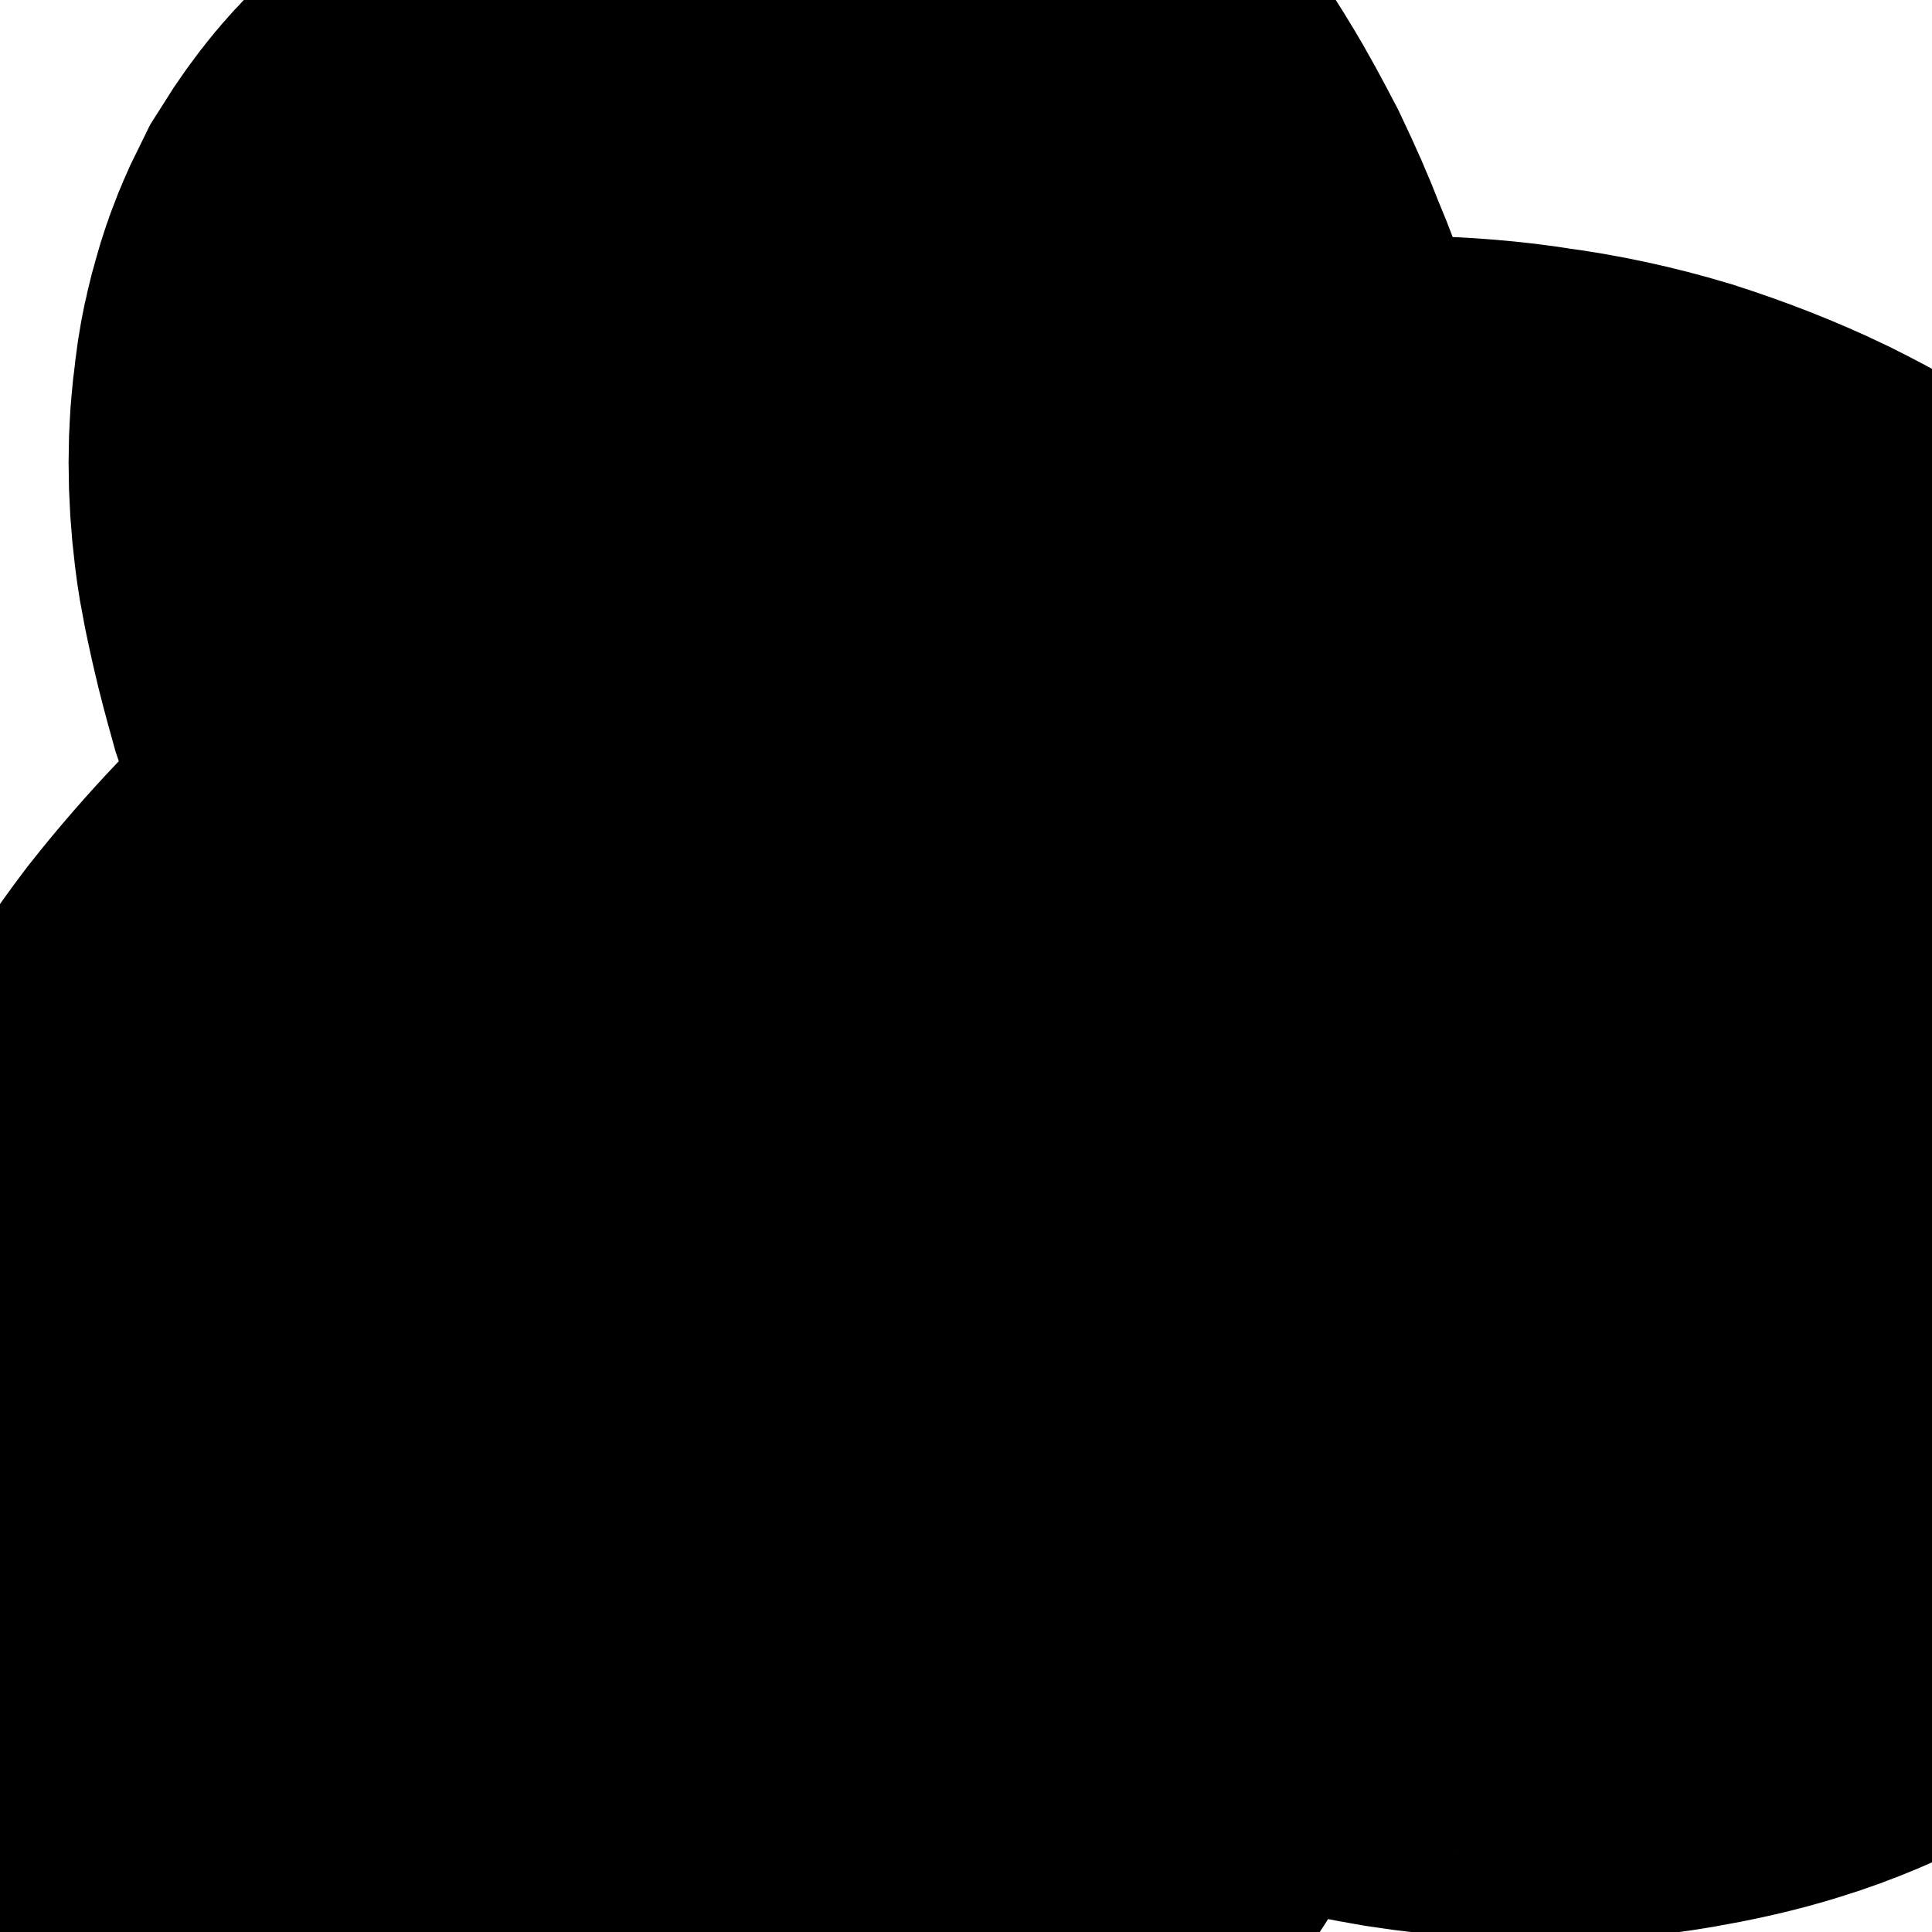
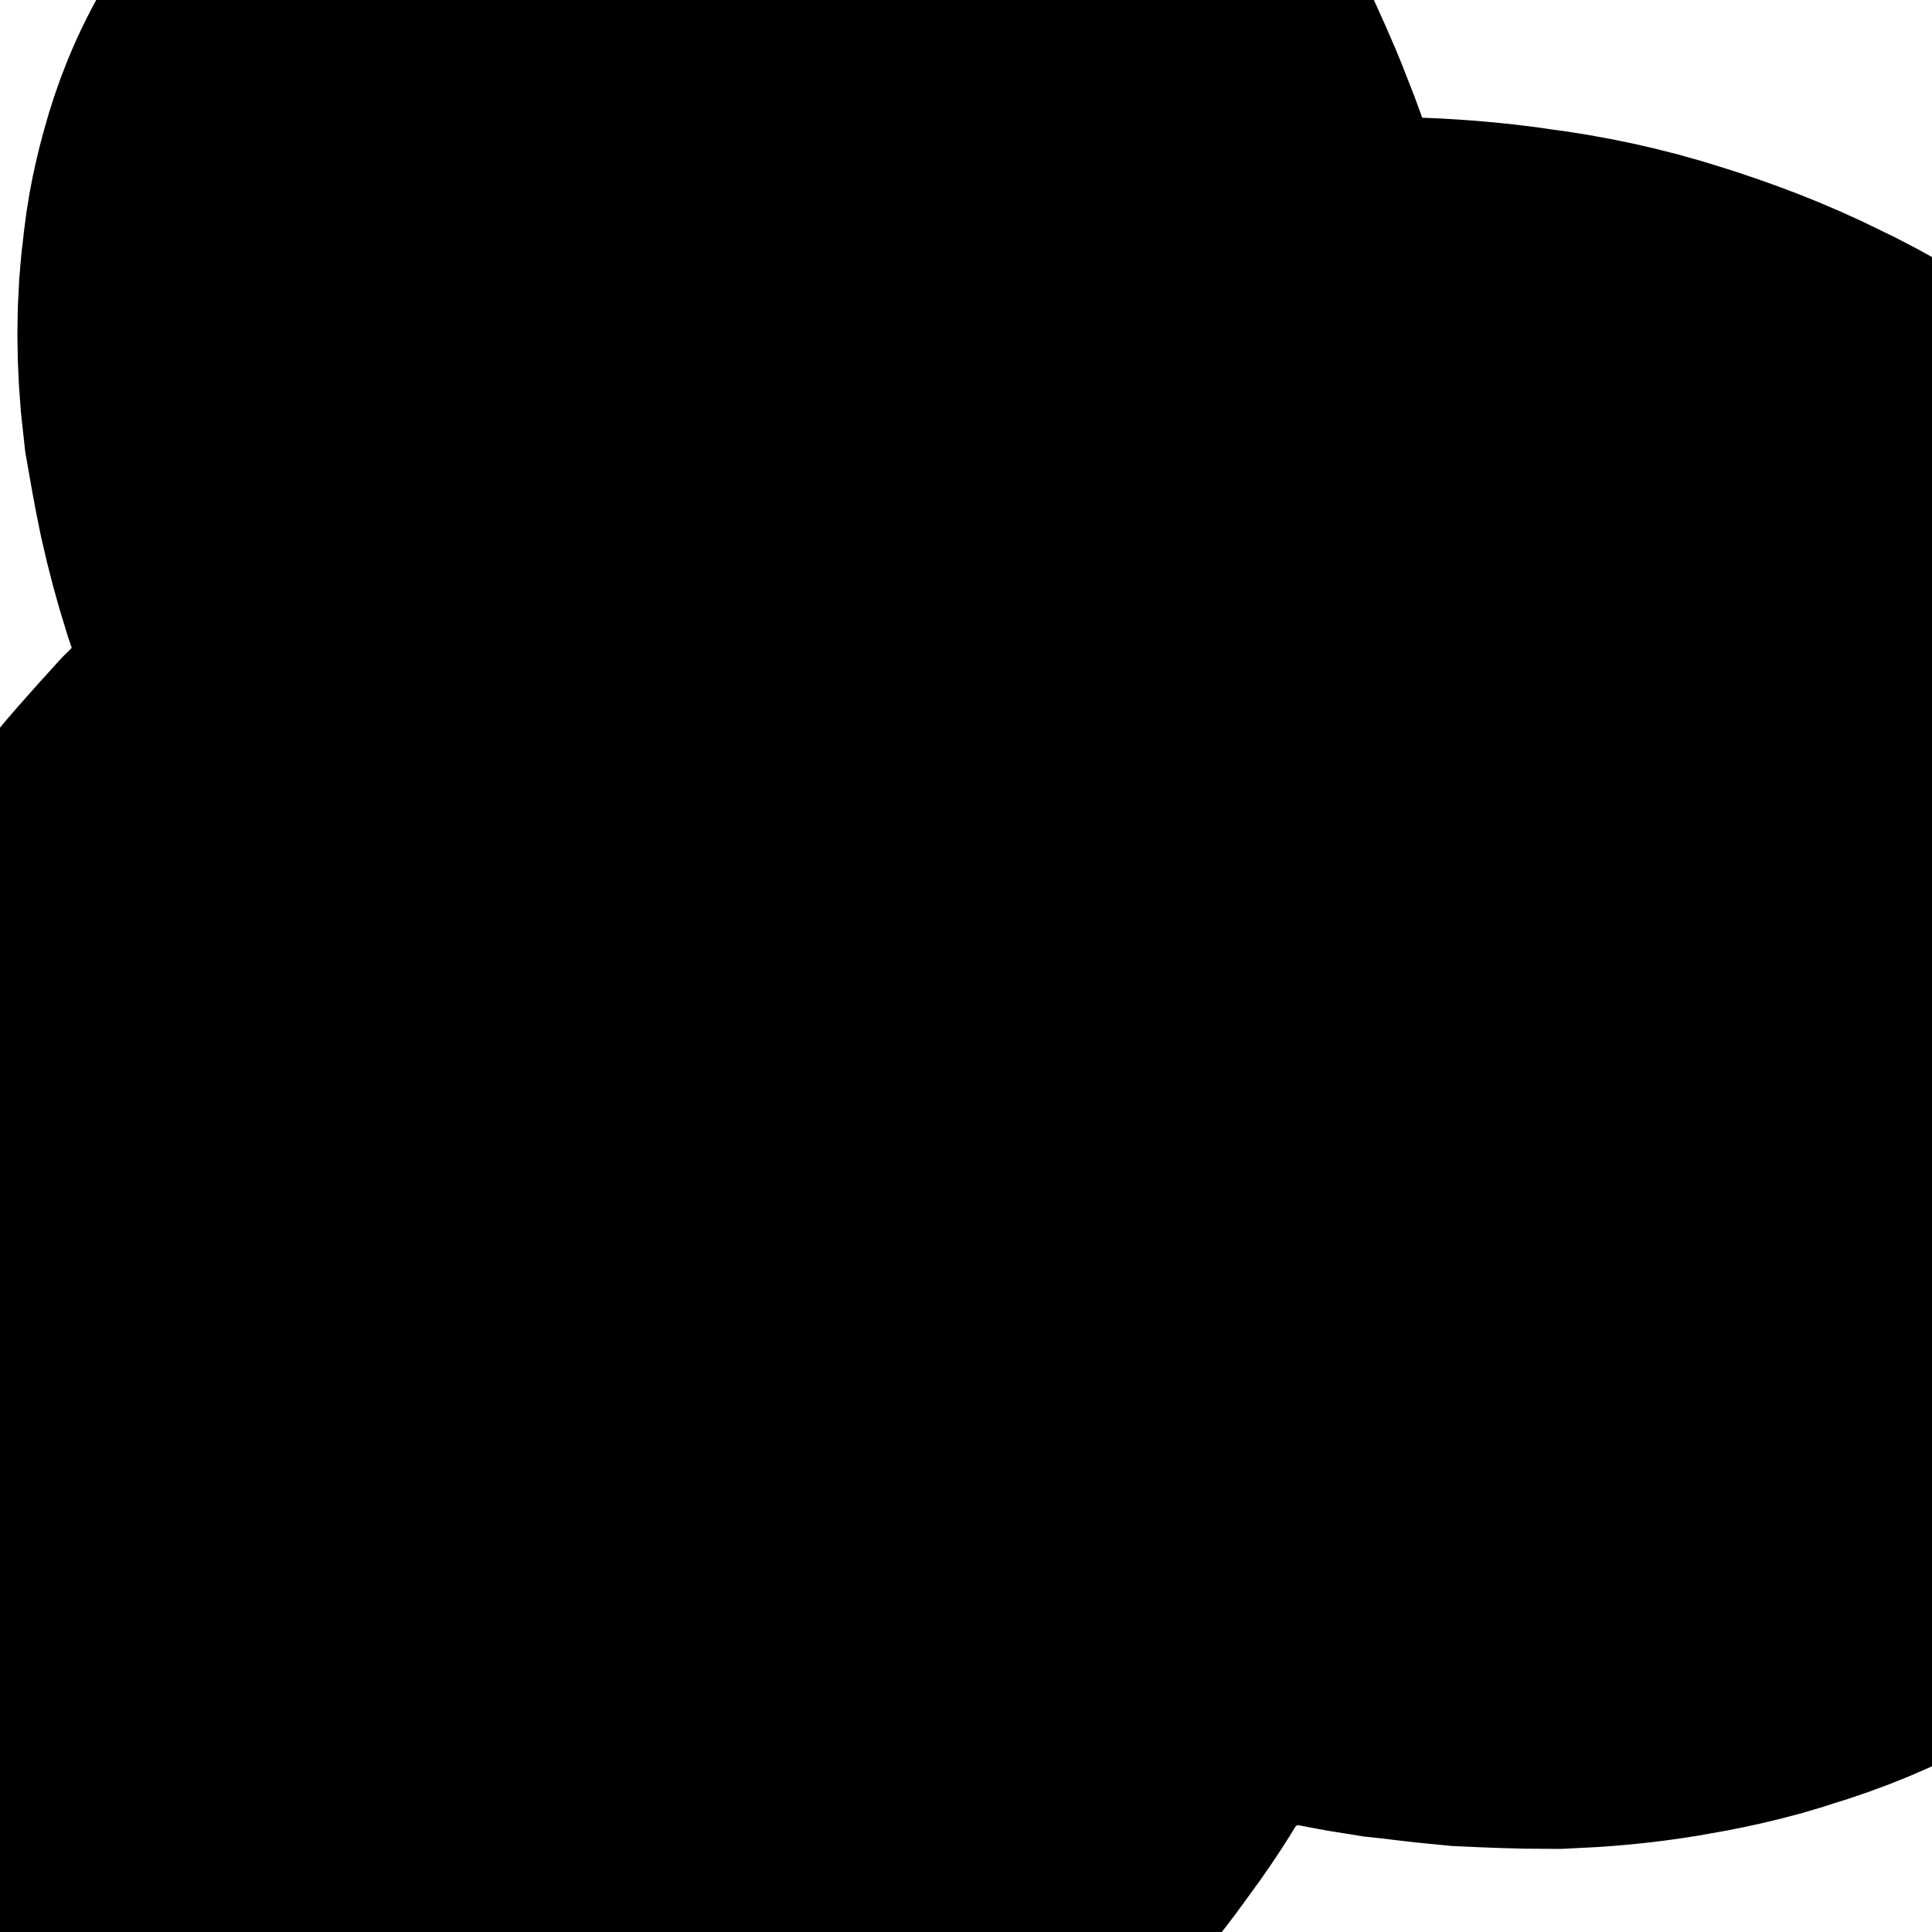
<svg xmlns="http://www.w3.org/2000/svg" viewBox="-1 -1 2 2" data-name="Drift" data-beats="32" data-ppqn="128">
-   <path d="M 0.996 0.229 C 0.992 0.254 0.984 0.278 0.975 0.301 C 0.965 0.324 0.952 0.345 0.937 0.365 C 0.922 0.384 0.904 0.402 0.885 0.418 C 0.867 0.433 0.846 0.447 0.824 0.458 C 0.803 0.469 0.78 0.479 0.757 0.486 C 0.735 0.493 0.711 0.498 0.688 0.502 C 0.665 0.506 0.641 0.508 0.619 0.508 C 0.597 0.509 0.575 0.508 0.554 0.507 C 0.533 0.505 0.512 0.503 0.493 0.5 C 0.475 0.497 0.457 0.493 0.44 0.49 C 0.423 0.486 0.408 0.482 0.394 0.479 C 0.38 0.475 0.367 0.472 0.355 0.469 C 0.344 0.467 0.333 0.464 0.324 0.463 C 0.315 0.461 0.306 0.46 0.299 0.459 C 0.291 0.459 0.285 0.459 0.279 0.46 C 0.274 0.46 0.269 0.462 0.264 0.464 C 0.26 0.466 0.256 0.468 0.252 0.471 C 0.249 0.473 0.246 0.477 0.243 0.48 C 0.24 0.483 0.237 0.486 0.235 0.489 C 0.232 0.493 0.23 0.496 0.228 0.499 C 0.225 0.501 0.223 0.504 0.22 0.506 C 0.217 0.508 0.215 0.51 0.212 0.51 C 0.209 0.511 0.206 0.512 0.203 0.511 C 0.2 0.511 0.197 0.51 0.193 0.508 C 0.19 0.507 0.186 0.504 0.182 0.501 C 0.178 0.498 0.174 0.495 0.17 0.491 C 0.166 0.487 0.162 0.482 0.157 0.478 C 0.153 0.473 0.149 0.468 0.144 0.463 C 0.14 0.458 0.136 0.453 0.132 0.449 C 0.127 0.444 0.123 0.44 0.119 0.436 C 0.115 0.432 0.112 0.429 0.108 0.427 C 0.104 0.425 0.101 0.423 0.097 0.423 C 0.094 0.423 0.09 0.424 0.087 0.427 C 0.084 0.429 0.081 0.433 0.078 0.438 C 0.074 0.444 0.071 0.451 0.068 0.459 C 0.064 0.468 0.06 0.478 0.056 0.489 C 0.052 0.501 0.048 0.514 0.042 0.529 C 0.037 0.544 0.031 0.56 0.024 0.577 C 0.017 0.594 0.009 0.613 0 0.632 C -0.009 0.651 -0.019 0.671 -0.03 0.691 C -0.042 0.711 -0.055 0.731 -0.069 0.751 C -0.084 0.771 -0.099 0.791 -0.117 0.81 C -0.134 0.828 -0.153 0.846 -0.173 0.862 C -0.193 0.878 -0.214 0.893 -0.236 0.906 C -0.259 0.918 -0.283 0.929 -0.307 0.936 C -0.331 0.944 -0.356 0.949 -0.38 0.951 C -0.405 0.952 -0.43 0.951 -0.455 0.947 C -0.479 0.942 -0.503 0.934 -0.526 0.924 C -0.549 0.913 -0.571 0.898 -0.59 0.881 C -0.61 0.864 -0.628 0.844 -0.644 0.821 C -0.659 0.799 -0.673 0.773 -0.684 0.746 C -0.694 0.719 -0.702 0.689 -0.707 0.659 C -0.712 0.628 -0.713 0.596 -0.712 0.564 C -0.711 0.532 -0.707 0.499 -0.7 0.467 C -0.693 0.435 -0.683 0.402 -0.671 0.372 C -0.659 0.341 -0.645 0.311 -0.629 0.283 C -0.613 0.255 -0.595 0.228 -0.576 0.203 C -0.557 0.179 -0.537 0.156 -0.517 0.135 C -0.498 0.115 -0.477 0.096 -0.457 0.08 C -0.438 0.063 -0.418 0.049 -0.4 0.036 C -0.383 0.024 -0.365 0.013 -0.35 0.003 C -0.335 -0.006 -0.322 -0.014 -0.31 -0.022 C -0.299 -0.03 -0.289 -0.036 -0.282 -0.042 C -0.275 -0.049 -0.27 -0.055 -0.266 -0.061 C -0.263 -0.068 -0.262 -0.074 -0.263 -0.081 C -0.264 -0.089 -0.266 -0.096 -0.27 -0.105 C -0.274 -0.114 -0.28 -0.124 -0.286 -0.135 C -0.292 -0.146 -0.3 -0.158 -0.308 -0.171 C -0.316 -0.184 -0.324 -0.198 -0.333 -0.213 C -0.341 -0.229 -0.35 -0.245 -0.358 -0.262 C -0.366 -0.278 -0.374 -0.296 -0.382 -0.314 C -0.389 -0.331 -0.396 -0.35 -0.402 -0.368 C -0.407 -0.386 -0.412 -0.404 -0.416 -0.422 C -0.42 -0.44 -0.424 -0.457 -0.426 -0.474 C -0.428 -0.49 -0.429 -0.506 -0.429 -0.521 C -0.429 -0.536 -0.428 -0.55 -0.426 -0.563 C -0.425 -0.576 -0.422 -0.588 -0.419 -0.598 C -0.416 -0.609 -0.412 -0.618 -0.408 -0.626 C -0.403 -0.634 -0.398 -0.641 -0.393 -0.647 C -0.388 -0.653 -0.383 -0.658 -0.377 -0.662 C -0.371 -0.666 -0.365 -0.668 -0.359 -0.671 C -0.354 -0.673 -0.348 -0.674 -0.342 -0.676 C -0.336 -0.677 -0.331 -0.677 -0.325 -0.678 C -0.32 -0.679 -0.315 -0.679 -0.31 -0.68 C -0.305 -0.68 -0.301 -0.681 -0.296 -0.682 C -0.292 -0.683 -0.288 -0.684 -0.285 -0.686 C -0.281 -0.687 -0.278 -0.69 -0.275 -0.692 C -0.272 -0.695 -0.269 -0.699 -0.267 -0.702 C -0.264 -0.706 -0.262 -0.711 -0.26 -0.716 C -0.258 -0.721 -0.256 -0.727 -0.254 -0.733 C -0.252 -0.739 -0.25 -0.746 -0.248 -0.752 C -0.246 -0.759 -0.244 -0.766 -0.241 -0.773 C -0.239 -0.78 -0.236 -0.787 -0.233 -0.794 C -0.23 -0.801 -0.227 -0.807 -0.223 -0.813 C -0.218 -0.819 -0.214 -0.824 -0.209 -0.829 C -0.204 -0.833 -0.199 -0.837 -0.192 -0.839 C -0.186 -0.841 -0.179 -0.843 -0.172 -0.842 C -0.165 -0.842 -0.157 -0.84 -0.148 -0.837 C -0.14 -0.834 -0.131 -0.829 -0.121 -0.822 C -0.112 -0.816 -0.102 -0.807 -0.092 -0.797 C -0.082 -0.787 -0.071 -0.775 -0.061 -0.762 C -0.051 -0.749 -0.04 -0.734 -0.03 -0.717 C -0.02 -0.701 -0.01 -0.682 -0 -0.663 C 0.009 -0.644 0.018 -0.624 0.026 -0.603 C 0.035 -0.582 0.043 -0.56 0.05 -0.539 C 0.057 -0.517 0.063 -0.494 0.068 -0.472 C 0.073 -0.451 0.078 -0.428 0.082 -0.408 C 0.085 -0.387 0.088 -0.366 0.091 -0.347 C 0.093 -0.329 0.095 -0.311 0.097 -0.295 C 0.098 -0.279 0.099 -0.264 0.101 -0.252 C 0.102 -0.24 0.104 -0.229 0.106 -0.221 C 0.108 -0.212 0.111 -0.206 0.115 -0.202 C 0.119 -0.197 0.124 -0.195 0.13 -0.195 C 0.137 -0.194 0.145 -0.196 0.155 -0.198 C 0.165 -0.2 0.177 -0.205 0.192 -0.209 C 0.206 -0.213 0.222 -0.219 0.241 -0.224 C 0.259 -0.23 0.28 -0.235 0.303 -0.24 C 0.326 -0.244 0.351 -0.249 0.378 -0.252 C 0.404 -0.254 0.432 -0.256 0.462 -0.256 C 0.491 -0.255 0.522 -0.253 0.552 -0.248 C 0.583 -0.244 0.615 -0.237 0.645 -0.228 C 0.676 -0.218 0.707 -0.206 0.736 -0.192 C 0.764 -0.178 0.793 -0.162 0.819 -0.143 C 0.844 -0.124 0.869 -0.103 0.889 -0.081 C 0.911 -0.058 0.929 -0.034 0.945 -0.009 C 0.96 0.016 0.973 0.043 0.982 0.07 C 0.991 0.096 0.996 0.123 0.999 0.15 C 1.001 0.176 1 0.203 0.996 0.229 Z" fill="none" stroke="black" />
+   <path d="M 0.996 0.123 C 0.992 0.149 0.984 0.175 0.974 0.199 C 0.963 0.222 0.95 0.245 0.934 0.265 C 0.919 0.285 0.901 0.303 0.881 0.319 C 0.862 0.335 0.84 0.349 0.818 0.361 C 0.796 0.373 0.772 0.383 0.748 0.39 C 0.725 0.398 0.7 0.403 0.676 0.407 C 0.652 0.411 0.628 0.413 0.605 0.414 C 0.582 0.414 0.559 0.413 0.537 0.412 C 0.515 0.41 0.494 0.407 0.475 0.405 C 0.455 0.402 0.436 0.398 0.419 0.394 C 0.402 0.391 0.386 0.386 0.371 0.383 C 0.357 0.379 0.344 0.376 0.332 0.373 C 0.319 0.37 0.309 0.368 0.299 0.366 C 0.289 0.364 0.281 0.363 0.273 0.362 C 0.265 0.362 0.259 0.362 0.253 0.363 C 0.246 0.364 0.241 0.365 0.237 0.367 C 0.232 0.369 0.228 0.372 0.225 0.374 C 0.221 0.377 0.218 0.381 0.215 0.384 C 0.212 0.387 0.209 0.391 0.206 0.394 C 0.204 0.397 0.201 0.401 0.199 0.403 C 0.196 0.406 0.194 0.409 0.191 0.411 C 0.188 0.413 0.186 0.415 0.183 0.416 C 0.18 0.417 0.177 0.417 0.173 0.417 C 0.17 0.416 0.167 0.415 0.163 0.413 C 0.159 0.412 0.155 0.409 0.151 0.406 C 0.147 0.403 0.143 0.399 0.139 0.395 C 0.135 0.391 0.13 0.387 0.126 0.382 C 0.122 0.377 0.117 0.372 0.113 0.367 C 0.108 0.362 0.104 0.356 0.099 0.352 C 0.095 0.347 0.091 0.342 0.087 0.339 C 0.083 0.335 0.079 0.331 0.075 0.329 C 0.071 0.327 0.067 0.325 0.064 0.325 C 0.06 0.325 0.057 0.326 0.053 0.329 C 0.05 0.331 0.047 0.335 0.043 0.341 C 0.04 0.346 0.037 0.353 0.033 0.362 C 0.029 0.371 0.026 0.382 0.021 0.394 C 0.017 0.406 0.012 0.42 0.007 0.435 C 0.001 0.45 -0.005 0.467 -0.012 0.485 C -0.019 0.502 -0.027 0.522 -0.037 0.541 C -0.046 0.561 -0.057 0.582 -0.069 0.603 C -0.081 0.623 -0.094 0.645 -0.109 0.665 C -0.124 0.686 -0.14 0.707 -0.158 0.726 C -0.176 0.745 -0.196 0.764 -0.216 0.781 C -0.237 0.797 -0.259 0.813 -0.282 0.826 C -0.306 0.838 -0.33 0.849 -0.355 0.857 C -0.38 0.865 -0.406 0.87 -0.432 0.872 C -0.457 0.874 -0.484 0.873 -0.509 0.868 C -0.534 0.863 -0.559 0.855 -0.583 0.844 C -0.606 0.833 -0.629 0.818 -0.649 0.8 C -0.67 0.783 -0.689 0.761 -0.705 0.738 C -0.721 0.715 -0.735 0.688 -0.746 0.66 C -0.757 0.631 -0.765 0.601 -0.77 0.569 C -0.775 0.538 -0.777 0.504 -0.776 0.471 C -0.775 0.438 -0.77 0.404 -0.763 0.37 C -0.756 0.337 -0.746 0.303 -0.734 0.272 C -0.721 0.24 -0.706 0.209 -0.689 0.179 C -0.673 0.15 -0.654 0.122 -0.635 0.097 C -0.615 0.071 -0.594 0.048 -0.574 0.026 C -0.553 0.005 -0.532 -0.014 -0.511 -0.031 C -0.491 -0.048 -0.471 -0.063 -0.452 -0.076 C -0.434 -0.089 -0.416 -0.1 -0.401 -0.111 C -0.385 -0.121 -0.371 -0.129 -0.359 -0.137 C -0.347 -0.144 -0.337 -0.151 -0.33 -0.158 C -0.322 -0.165 -0.317 -0.171 -0.314 -0.177 C -0.31 -0.184 -0.309 -0.191 -0.31 -0.198 C -0.31 -0.206 -0.313 -0.214 -0.317 -0.223 C -0.321 -0.232 -0.327 -0.242 -0.334 -0.254 C -0.34 -0.265 -0.348 -0.278 -0.356 -0.291 C -0.364 -0.305 -0.373 -0.32 -0.382 -0.335 C -0.391 -0.351 -0.4 -0.368 -0.409 -0.385 C -0.417 -0.402 -0.426 -0.421 -0.433 -0.439 C -0.441 -0.458 -0.448 -0.477 -0.454 -0.495 C -0.46 -0.514 -0.465 -0.533 -0.469 -0.551 C -0.473 -0.57 -0.476 -0.588 -0.479 -0.605 C -0.481 -0.622 -0.482 -0.639 -0.482 -0.654 C -0.482 -0.67 -0.481 -0.685 -0.479 -0.698 C -0.478 -0.711 -0.475 -0.724 -0.472 -0.734 C -0.469 -0.745 -0.465 -0.755 -0.46 -0.763 C -0.456 -0.772 -0.45 -0.779 -0.445 -0.785 C -0.44 -0.791 -0.434 -0.796 -0.428 -0.8 C -0.422 -0.804 -0.416 -0.807 -0.41 -0.809 C -0.404 -0.812 -0.398 -0.813 -0.392 -0.815 C -0.386 -0.816 -0.38 -0.817 -0.375 -0.817 C -0.369 -0.818 -0.364 -0.818 -0.359 -0.819 C -0.354 -0.819 -0.349 -0.82 -0.345 -0.821 C -0.34 -0.822 -0.336 -0.823 -0.332 -0.825 C -0.329 -0.827 -0.325 -0.829 -0.322 -0.832 C -0.319 -0.835 -0.316 -0.838 -0.314 -0.842 C -0.311 -0.847 -0.309 -0.851 -0.307 -0.857 C -0.304 -0.862 -0.302 -0.868 -0.3 -0.874 C -0.298 -0.88 -0.296 -0.887 -0.294 -0.894 C -0.292 -0.901 -0.29 -0.909 -0.287 -0.916 C -0.285 -0.923 -0.282 -0.93 -0.279 -0.937 C -0.276 -0.944 -0.272 -0.951 -0.268 -0.957 C -0.264 -0.963 -0.259 -0.969 -0.254 -0.973 C -0.249 -0.978 -0.243 -0.982 -0.237 -0.984 C -0.23 -0.986 -0.223 -0.988 -0.216 -0.987 C -0.208 -0.987 -0.2 -0.985 -0.191 -0.982 C -0.182 -0.979 -0.172 -0.974 -0.163 -0.967 C -0.153 -0.96 -0.143 -0.951 -0.132 -0.941 C -0.122 -0.93 -0.111 -0.918 -0.1 -0.904 C -0.089 -0.89 -0.079 -0.875 -0.068 -0.858 C -0.058 -0.841 -0.047 -0.822 -0.037 -0.802 C -0.028 -0.782 -0.018 -0.761 -0.01 -0.74 C -0.001 -0.718 0.007 -0.695 0.014 -0.672 C 0.021 -0.65 0.028 -0.626 0.033 -0.604 C 0.039 -0.581 0.043 -0.558 0.048 -0.537 C 0.051 -0.515 0.054 -0.494 0.057 -0.474 C 0.059 -0.455 0.061 -0.436 0.063 -0.42 C 0.065 -0.403 0.066 -0.388 0.067 -0.375 C 0.069 -0.362 0.07 -0.351 0.073 -0.343 C 0.075 -0.334 0.078 -0.328 0.082 -0.323 C 0.086 -0.319 0.091 -0.316 0.098 -0.316 C 0.105 -0.315 0.113 -0.317 0.124 -0.319 C 0.134 -0.322 0.147 -0.326 0.162 -0.331 C 0.176 -0.335 0.193 -0.341 0.212 -0.346 C 0.232 -0.352 0.254 -0.358 0.277 -0.363 C 0.301 -0.367 0.327 -0.372 0.354 -0.375 C 0.382 -0.378 0.411 -0.38 0.442 -0.379 C 0.472 -0.378 0.504 -0.376 0.536 -0.371 C 0.568 -0.367 0.601 -0.36 0.632 -0.35 C 0.664 -0.34 0.696 -0.328 0.726 -0.313 C 0.756 -0.299 0.785 -0.281 0.812 -0.262 C 0.838 -0.243 0.864 -0.221 0.885 -0.198 C 0.907 -0.174 0.927 -0.149 0.943 -0.123 C 0.959 -0.097 0.972 -0.069 0.981 -0.042 C 0.99 -0.014 0.996 0.014 0.999 0.042 C 1.001 0.069 1 0.097 0.996 0.123 Z" fill="none" stroke="black" />
</svg>
